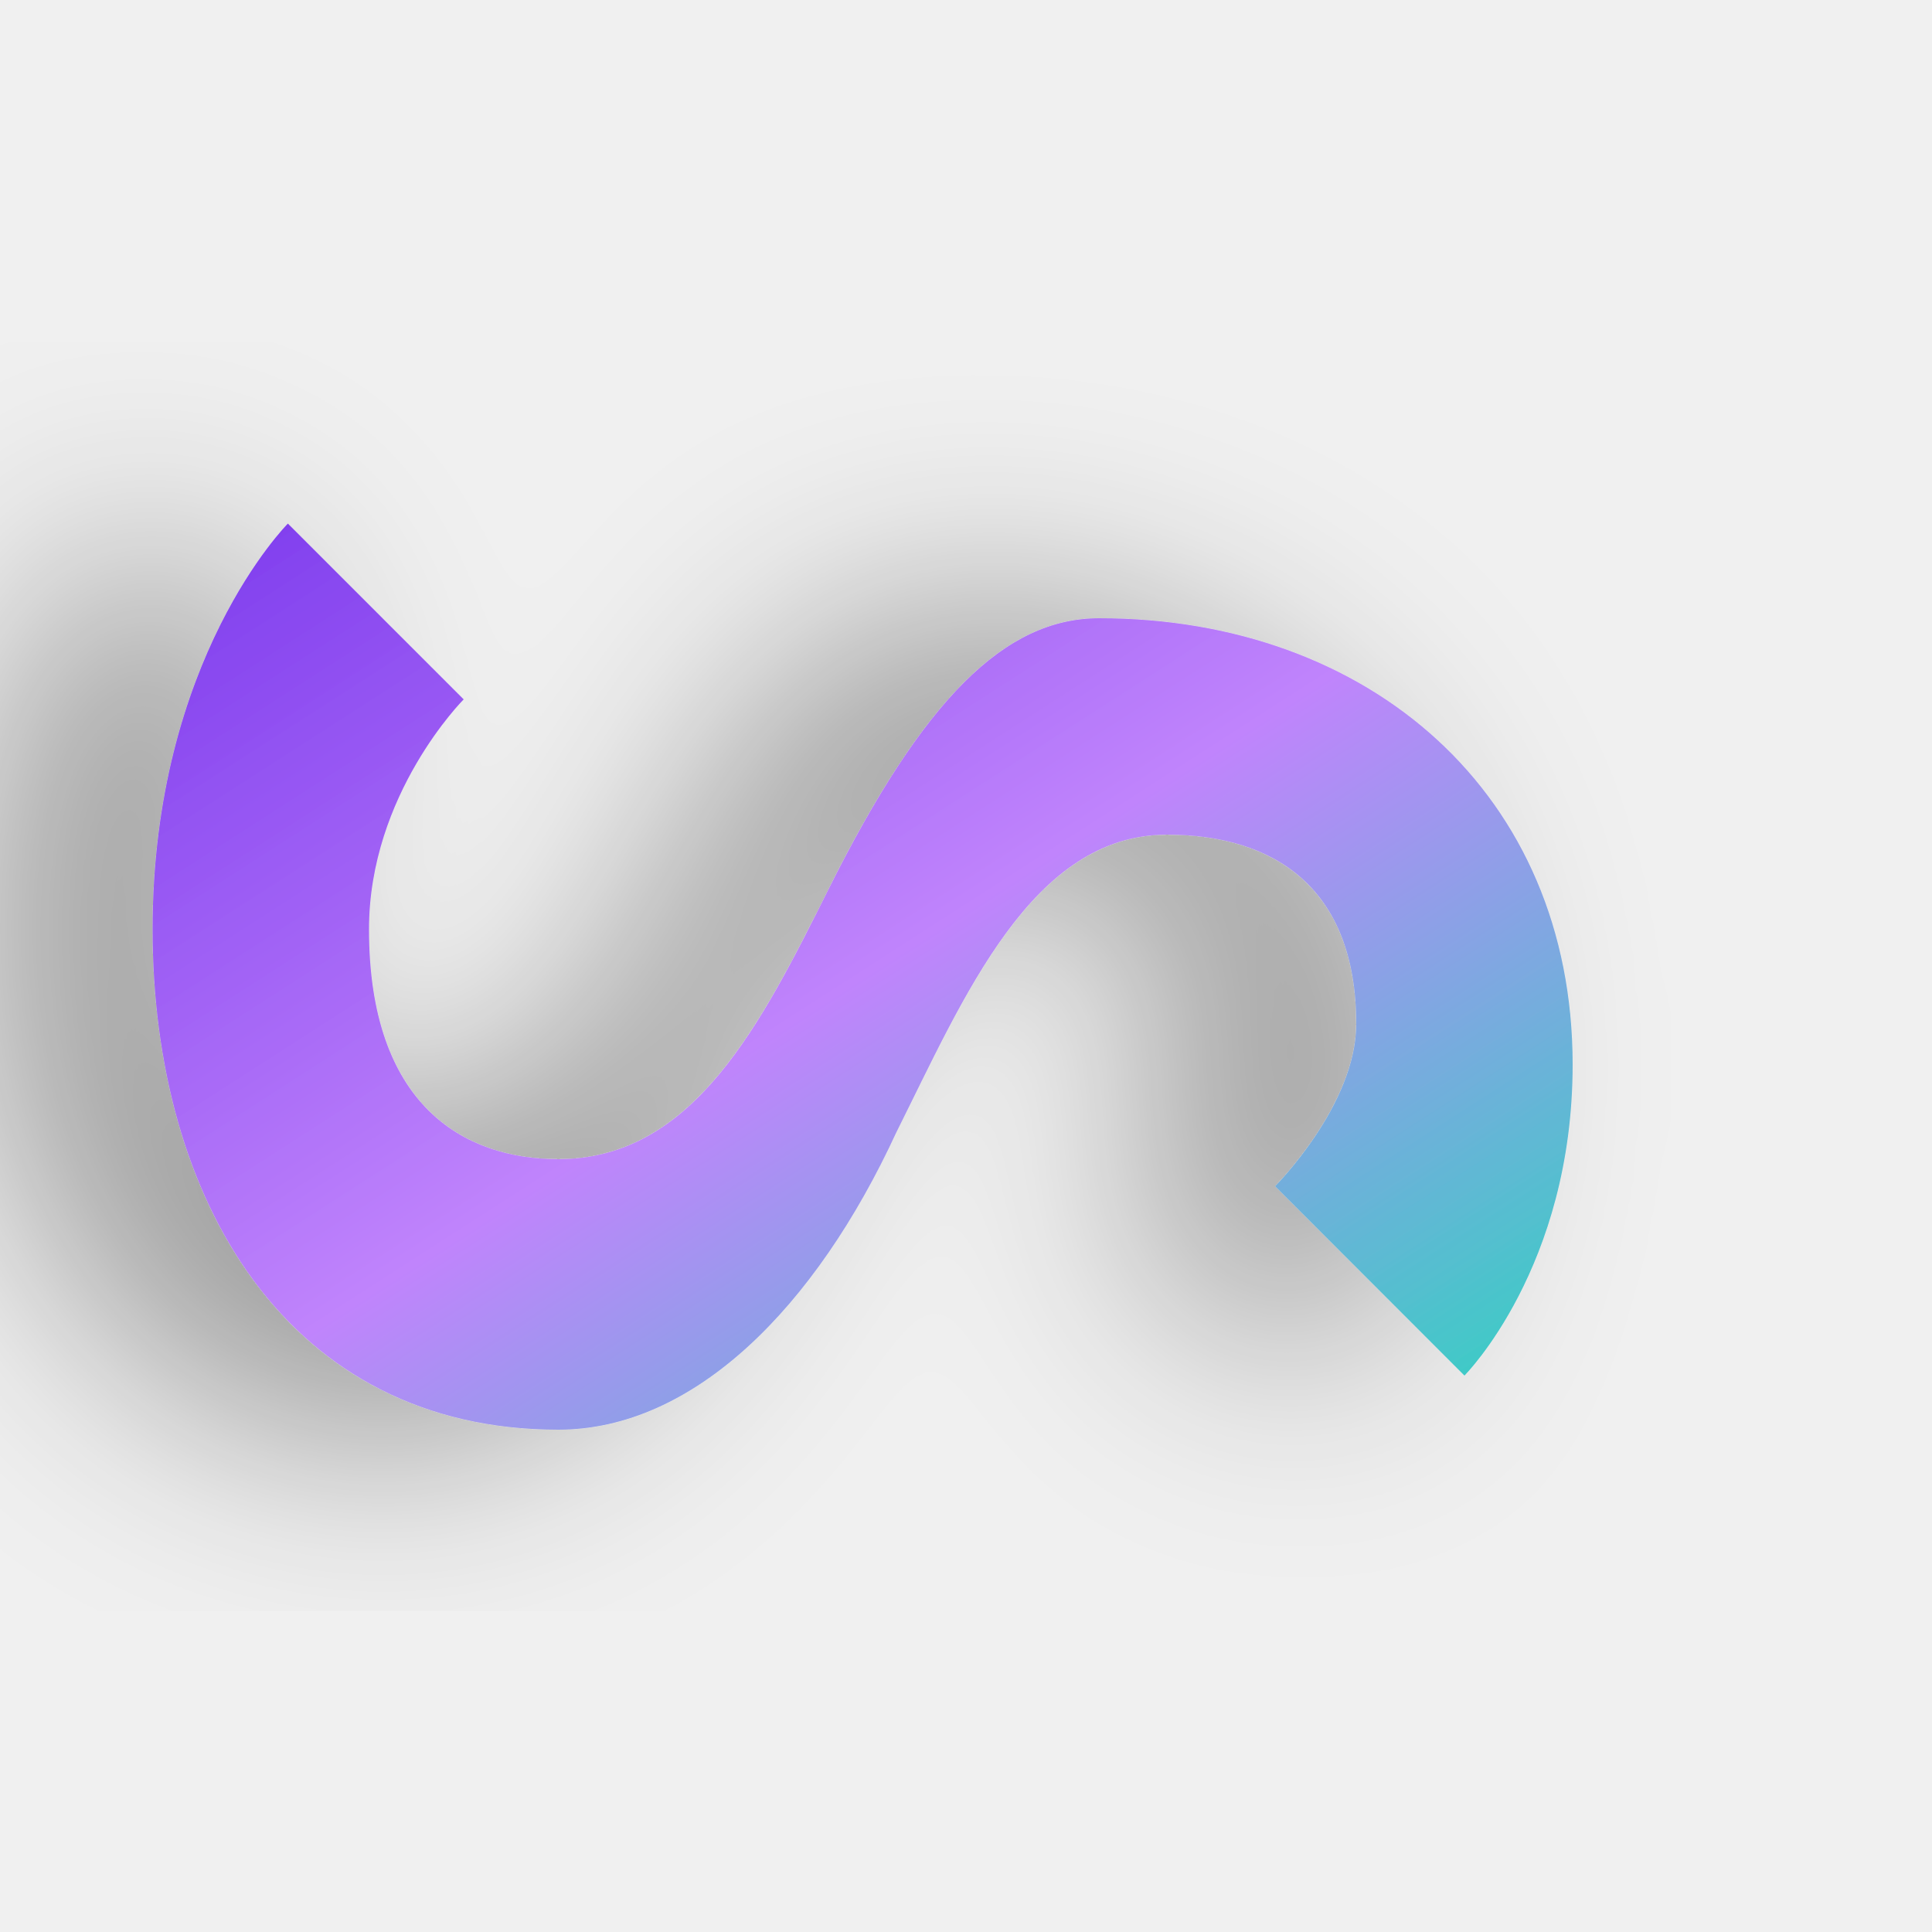
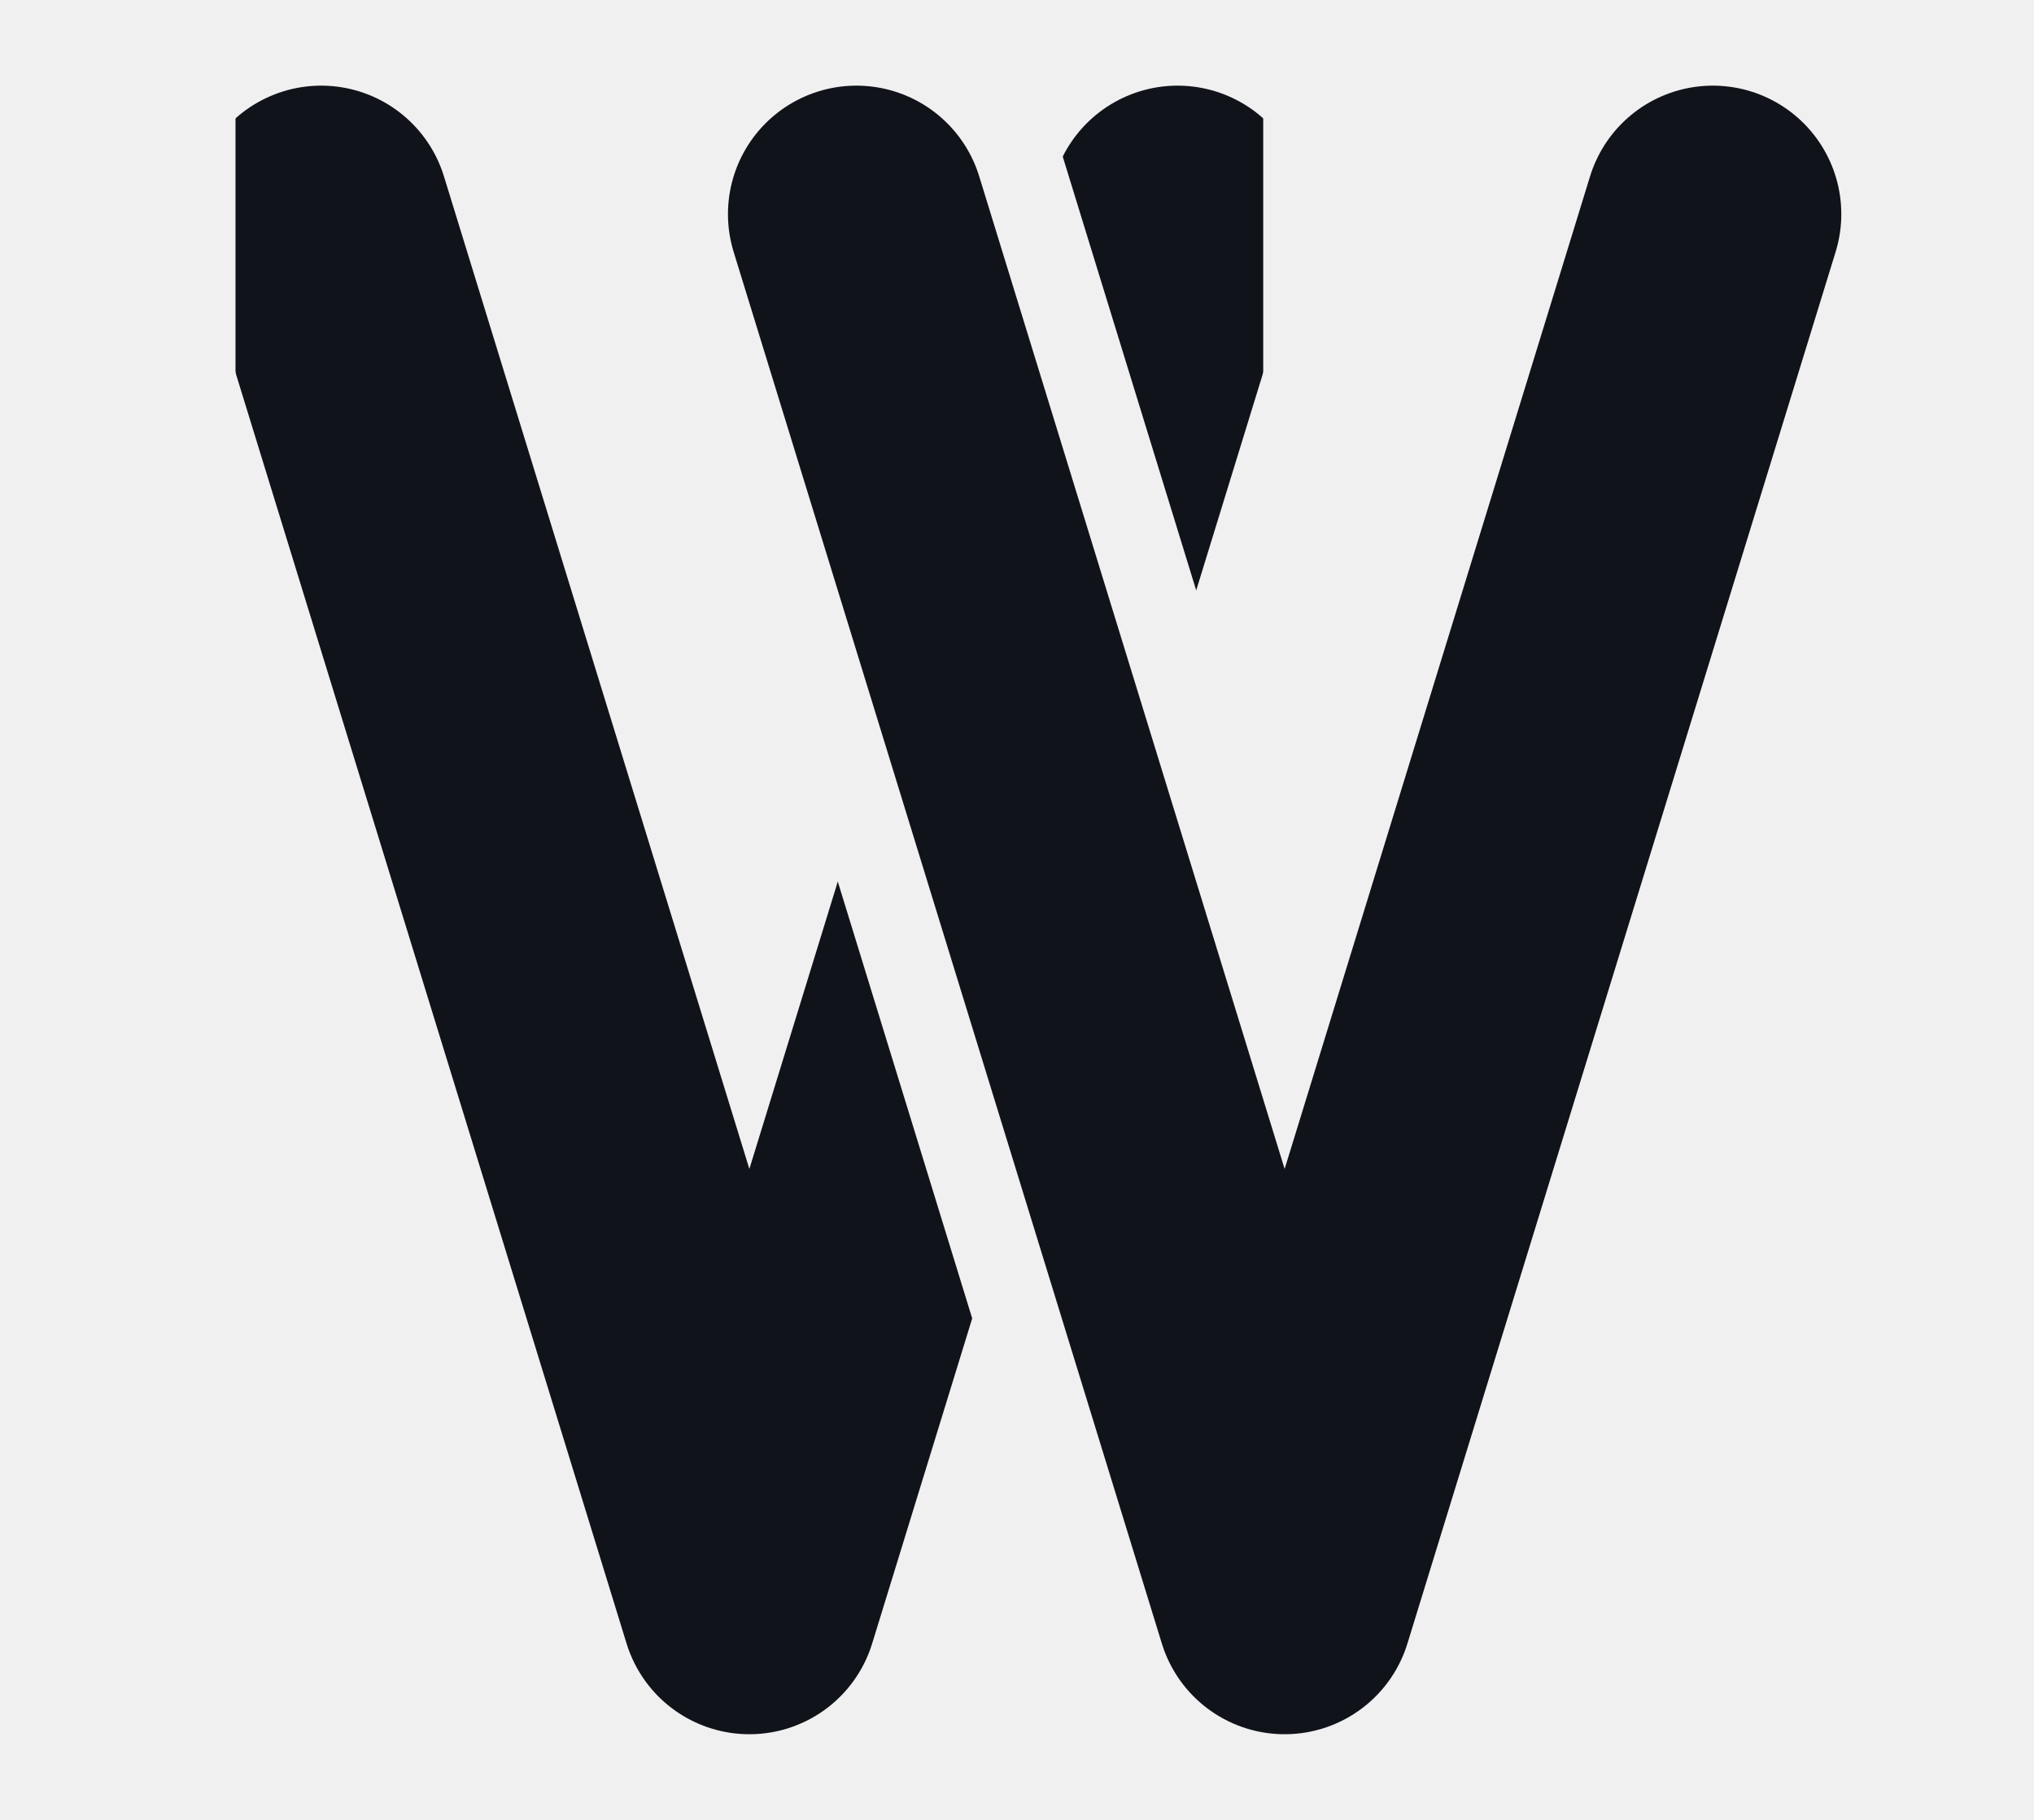
- <svg xmlns="http://www.w3.org/2000/svg" viewBox="0 0 100 100" role="img" aria-labelledby="logo-title">
-   <defs>
-     <linearGradient id="mark-grad" x1="0%" y1="100%" x2="100%" y2="0%">
-       <stop offset="0%" stop-color="#7C3AED" />
-       <stop offset="50%" stop-color="#C084FC" />
-       <stop offset="100%" stop-color="#2DD4BF" />
-     </linearGradient>
-     <filter id="shadow" x="-20%" y="-20%" width="140%" height="140%">
-       <feDropShadow dx="0" dy="8" stdDeviation="6" flood-color="#000000" flood-opacity="0.4" />
-     </filter>
-   </defs>
-   <g transform="rotate(90 50 50)">
-     <g filter="url(#shadow)" transform="translate(18, 20)">
-       <path d="M 12 45             C 12 25, 25 10, 45 10            C 60 10, 68 18, 68 18            L 54 32            C 54 32, 48 26, 42 26            C 32 26, 28 32, 28 40            C 28 50, 40 55, 50 60            C 63 66, 72 75, 72 85            C 72 105, 55 115, 35 115            C 15 115, 5 105, 5 105            L 18 92            C 18 92, 25 99, 35 99            C 48 99, 52 92, 52 85            C 52 75, 42 70, 32 65            C 18 58, 12 52, 12 45 Z" fill="url(#mark-grad)" transform="scale(0.7) translate(8, -12)" />
-     </g>
-   </g>
+ <svg xmlns="http://www.w3.org/2000/svg" viewBox="0 10 95 85" role="img" aria-labelledby="logo-title" fill="none">
+   <mask id="gap-mask">
+     <rect x="-20" y="-20" width="150" height="150" fill="white" />
+     <path d="M 40 20 L 60 85" stroke="black" stroke-width="20" stroke-linecap="round" stroke-linejoin="round" />
+   </mask>
+   <path d="M 15 20 L 35 85 L 55 20" stroke="#11131B" stroke-width="12" stroke-linecap="round" stroke-linejoin="round" mask="url(#gap-mask)" />
+   <path d="M 40 20 L 60 85 L 80 20" stroke="#11131B" stroke-width="12" stroke-linecap="round" stroke-linejoin="round" />
</svg>
